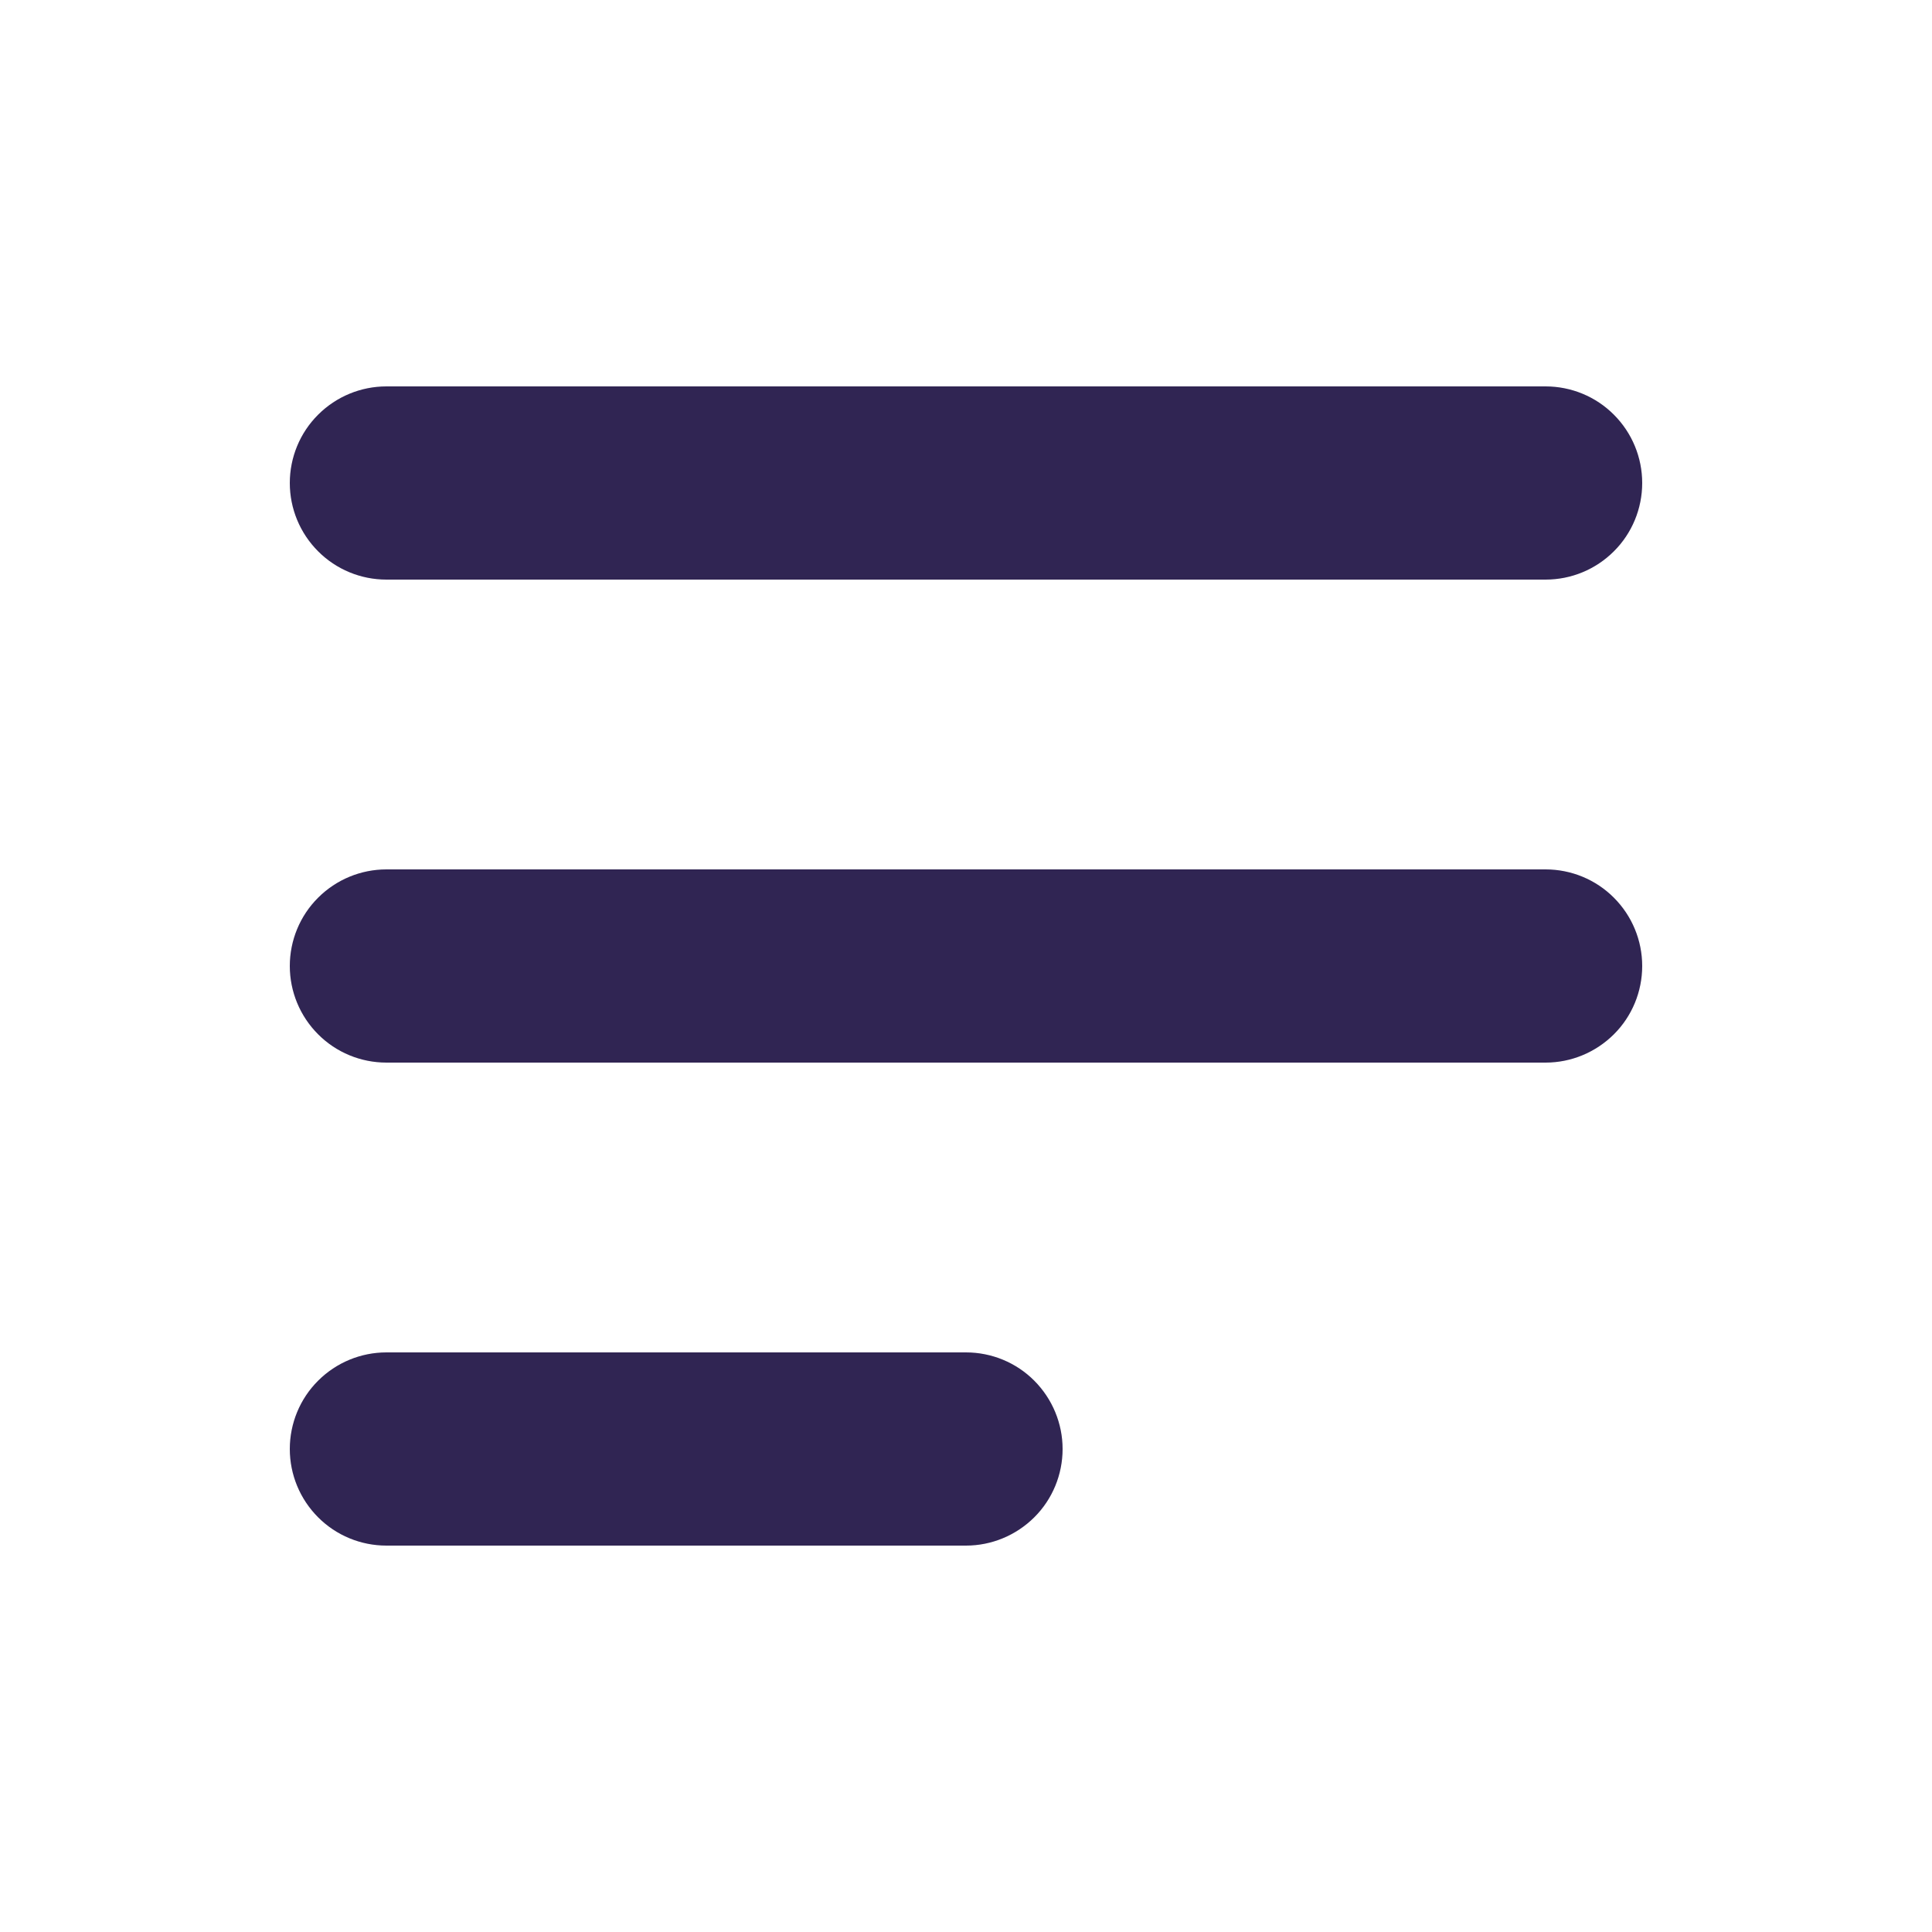
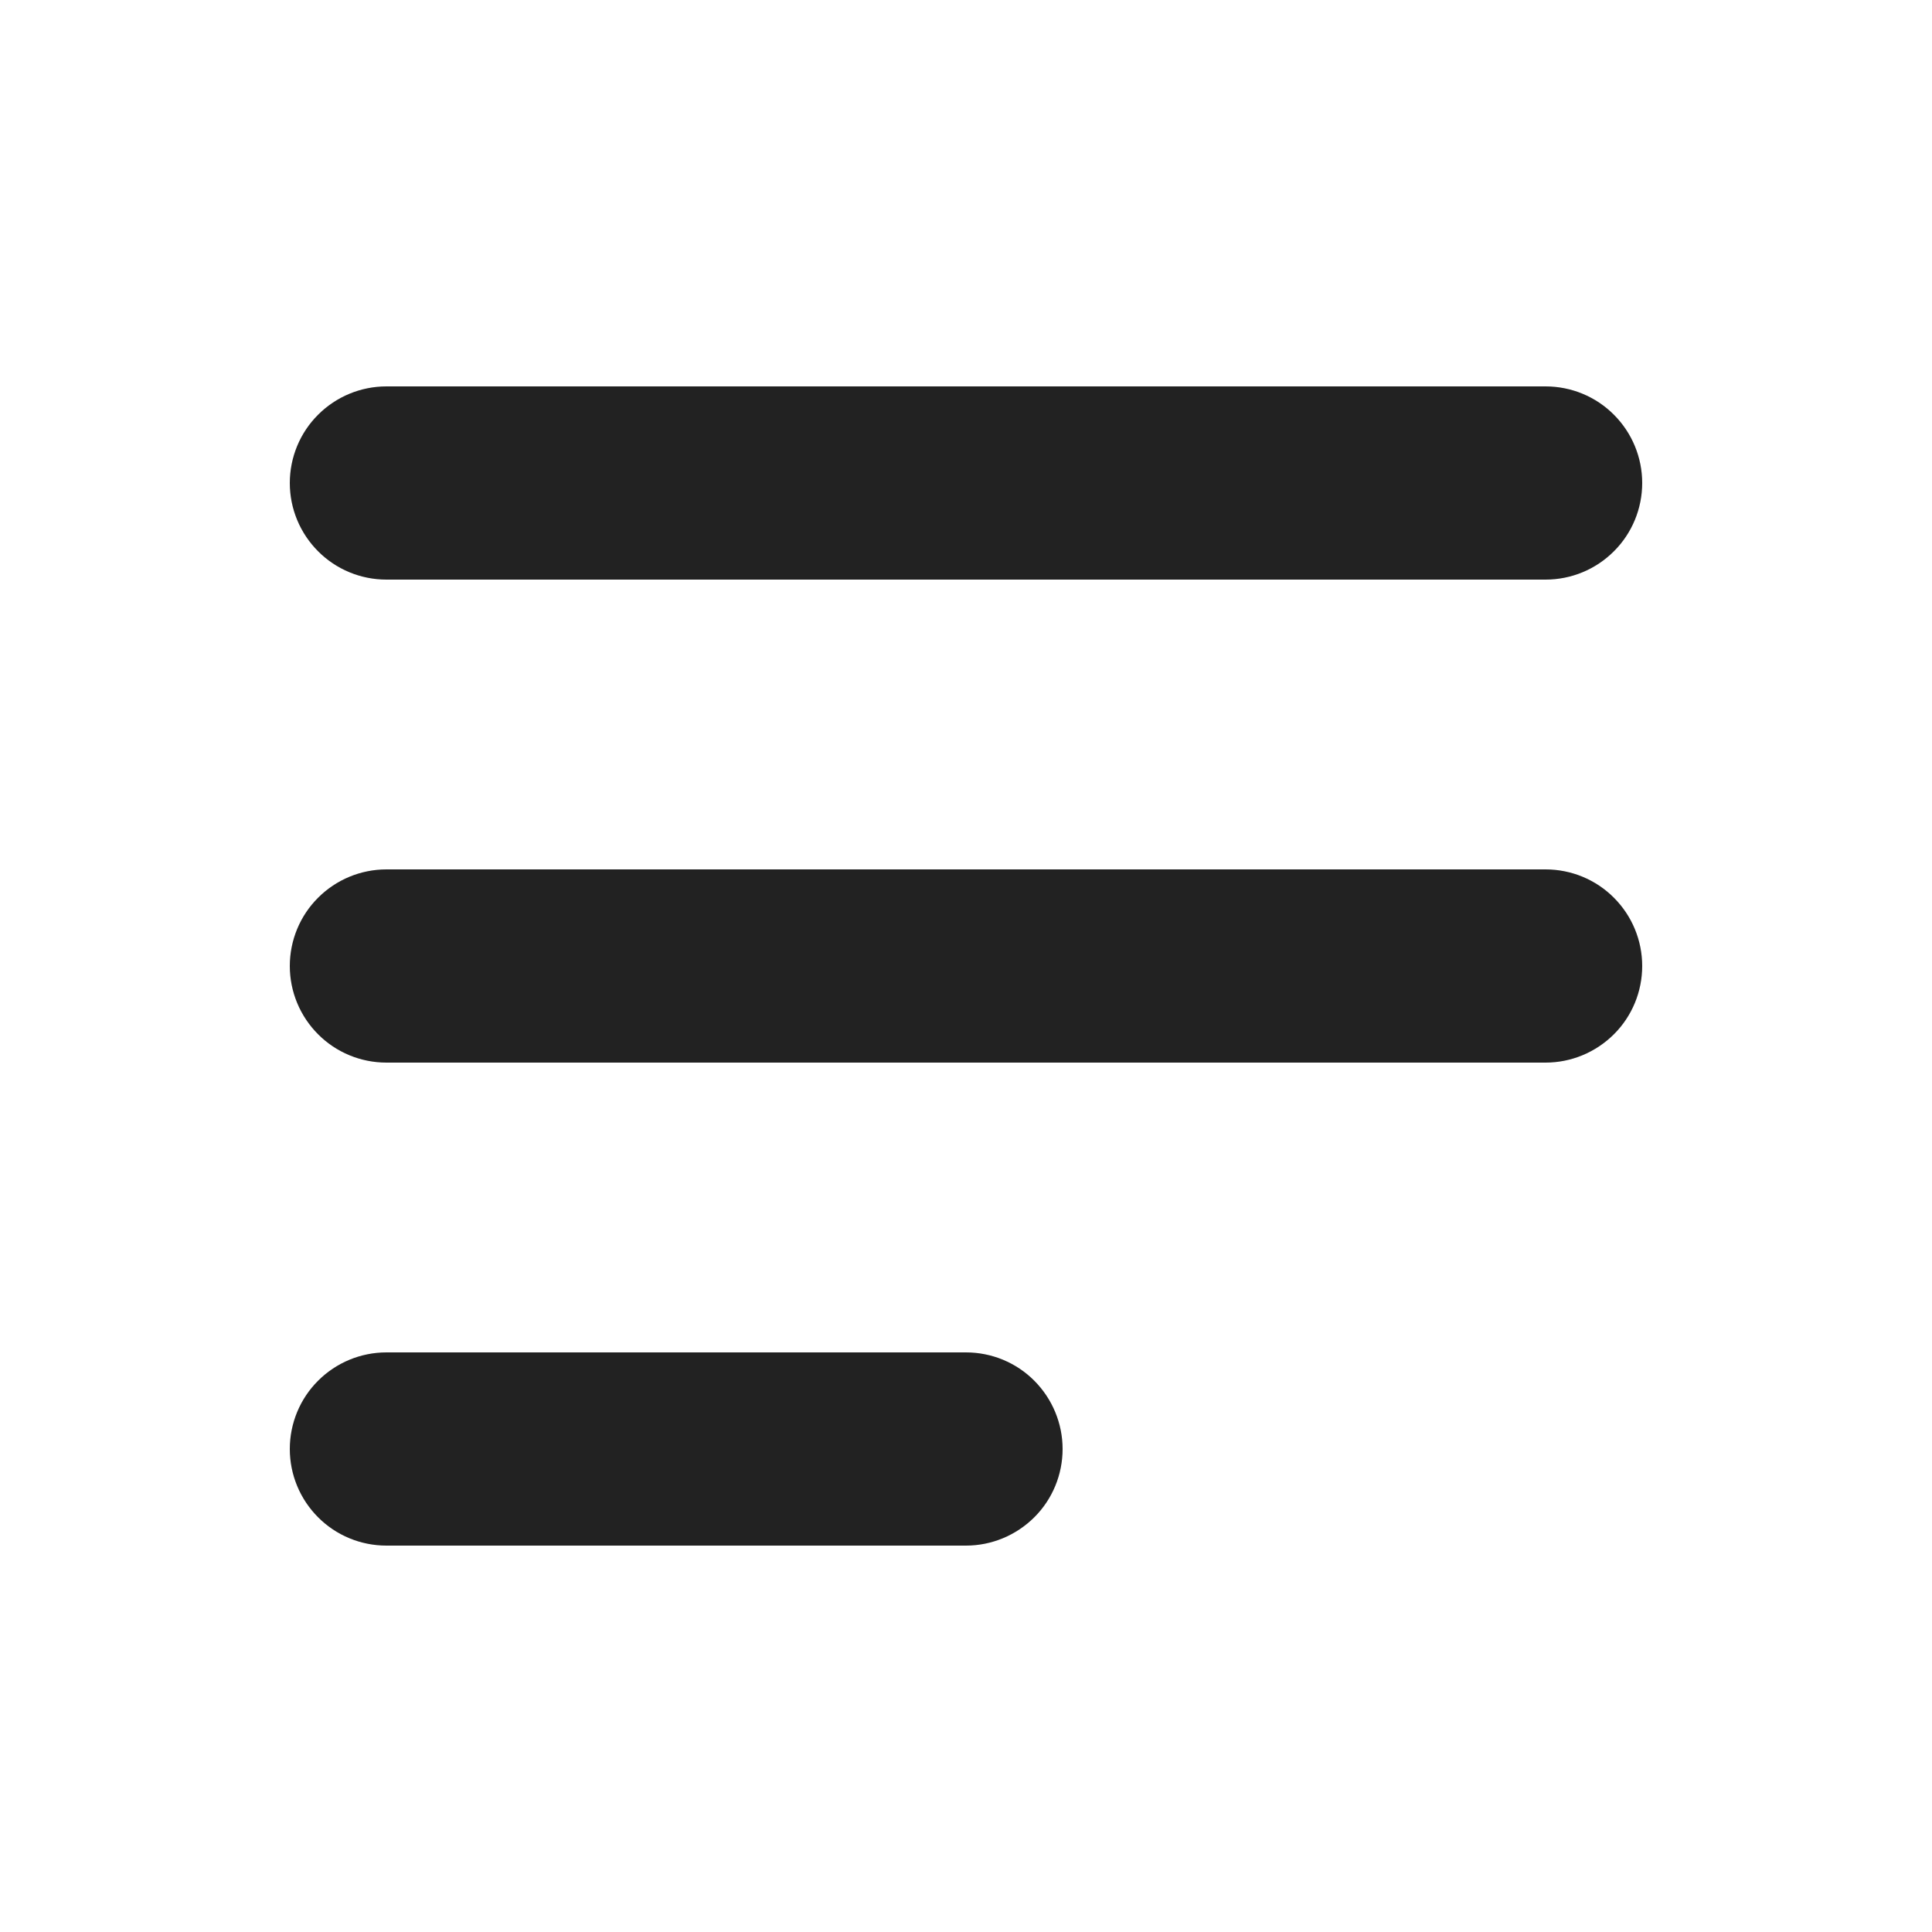
<svg xmlns="http://www.w3.org/2000/svg" version="1.1" width="512" height="512" x="0" y="0" viewBox="0 0 20 20" style="enable-background:new 0 0 512 512" xml:space="preserve">
  <g>
-     <path clip-rule="evenodd" d="m3 5c0-.265.105-.52.293-.707.188-.188.442-.293.707-.293h12c.265 0 .52.105.707.293.188.188.293.442.293.707s-.105.52-.293.707c-.188.188-.442.293-.707.293h-12c-.265 0-.52-.105-.707-.293-.188-.188-.293-.442-.293-.707zm0 5c0-.265.105-.52.293-.707.188-.188.442-.293.707-.293h12c.265 0 .52.105.707.293.188.188.293.442.293.707 0 .265-.105.52-.293.707s-.442.293-.707.293h-12c-.265 0-.52-.105-.707-.293-.188-.188-.293-.442-.293-.707zm0 5c0-.265.105-.52.293-.707.188-.188.442-.293.707-.293h6c.265 0 .52.105.707.293s.293.442.293.707-.105.52-.293.707-.442.293-.707.293h-6c-.265 0-.52-.105-.707-.293-.188-.188-.293-.442-.293-.707z" fill="#110439dd" fill-rule="evenodd" data-original="#110439dd" />
+     <path clip-rule="evenodd" d="m3 5c0-.265.105-.52.293-.707.188-.188.442-.293.707-.293h12c.265 0 .52.105.707.293.188.188.293.442.293.707s-.105.52-.293.707c-.188.188-.442.293-.707.293h-12c-.265 0-.52-.105-.707-.293-.188-.188-.293-.442-.293-.707zm0 5c0-.265.105-.52.293-.707.188-.188.442-.293.707-.293h12c.265 0 .52.105.707.293.188.188.293.442.293.707 0 .265-.105.52-.293.707s-.442.293-.707.293h-12c-.265 0-.52-.105-.707-.293-.188-.188-.293-.442-.293-.707zm0 5c0-.265.105-.52.293-.707.188-.188.442-.293.707-.293h6c.265 0 .52.105.707.293s.293.442.293.707-.105.52-.293.707-.442.293-.707.293h-6c-.265 0-.52-.105-.707-.293-.188-.188-.293-.442-.293-.707z" fill="#222" fill-rule="evenodd" data-original="#222" />
  </g>
</svg>
